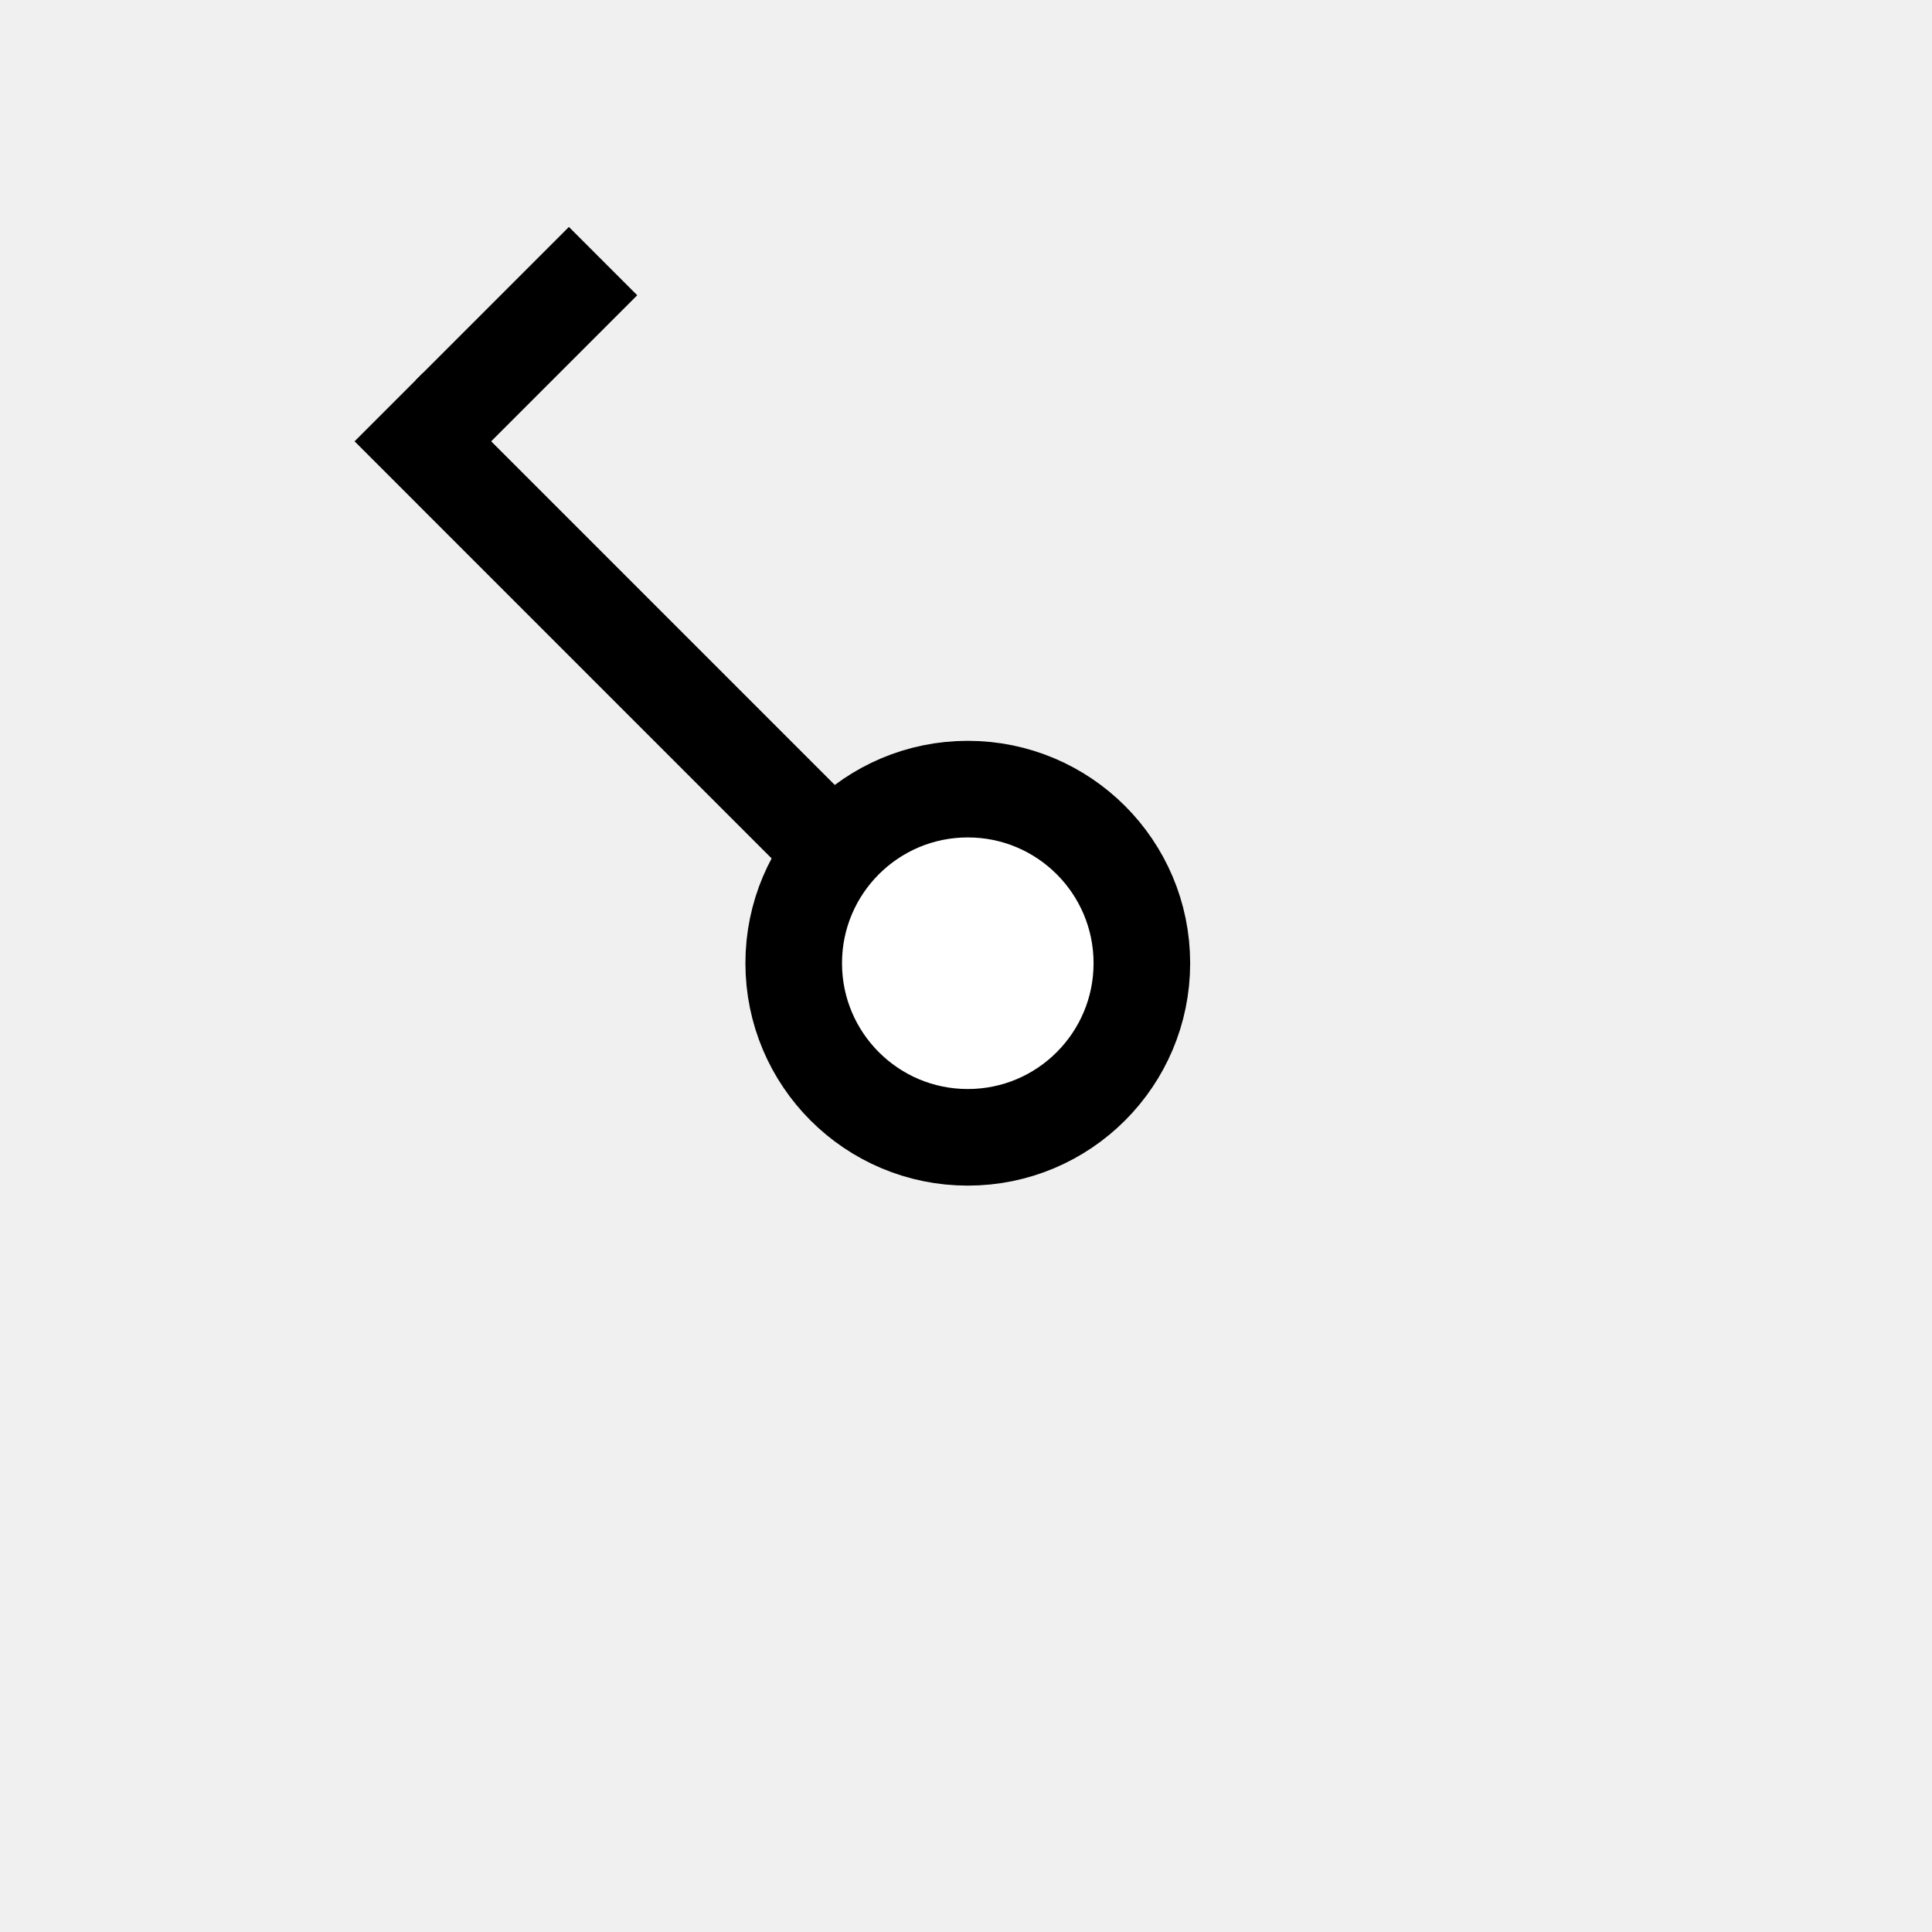
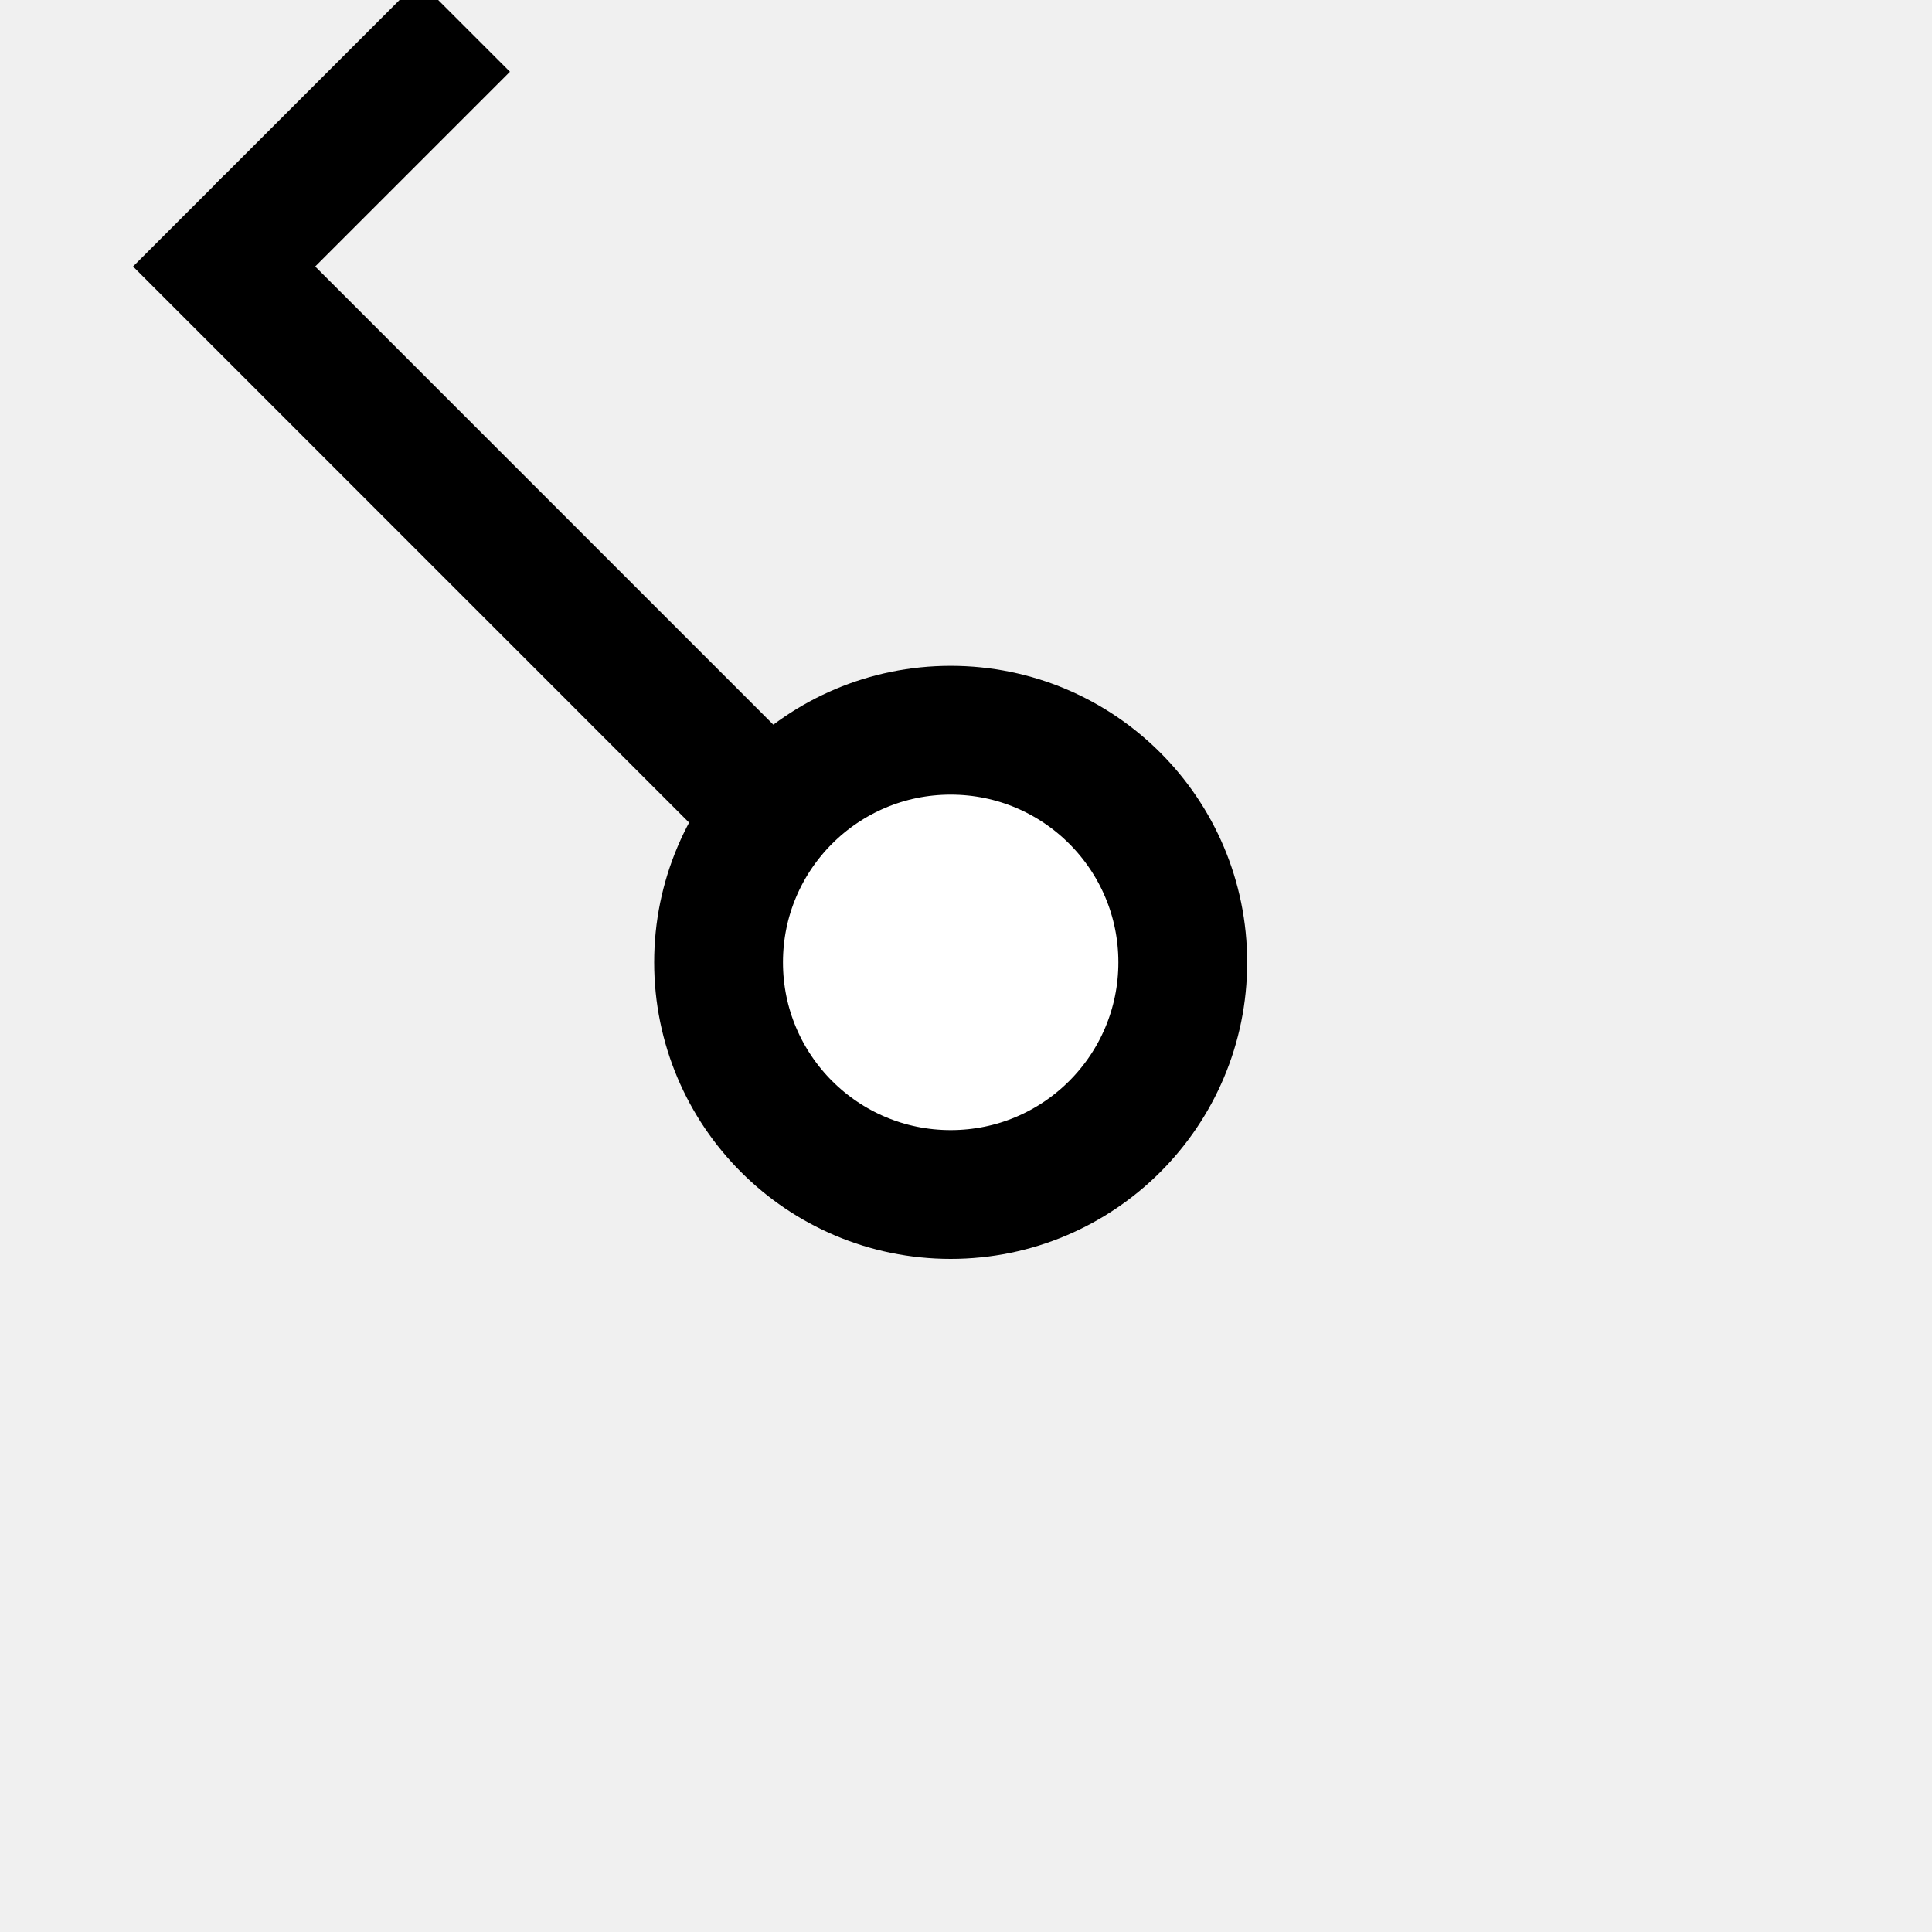
- <svg xmlns="http://www.w3.org/2000/svg" width="40" height="40" viewBox="0 0 40 40">
+ <svg xmlns="http://www.w3.org/2000/svg" width="30" height="30" viewBox="0 0 30 30">
  <g id="Layer_1" data-name="Layer 1">
-     <path d="M19.81 20.193 L8.048 8.43" fill="none" stroke="#000000" stroke-width="2" stroke-miterlimit="10" />
-     <path d="M16.433 19.942 C16.433 17.952 18.046 16.338 20.037 16.338 C22.028 16.338 23.641 17.952 23.641 19.942 C23.641 21.933 22.028 23.547 20.037 23.547 C18.046 23.547 16.433 21.933 16.433 19.942 Z" fill="#ffffff" stroke="#000000" stroke-width="2" stroke-miterlimit="10" />
-     <path d="M9.314 8.578 L12.486 5.406" fill="none" stroke="#000000" stroke-width="2" stroke-miterlimit="10" />
+     <g>
+       <path d="M14.535 15.194 L2.773 3.431" fill="none" stroke="#000000" stroke-width="2" stroke-miterlimit="10" />
+       <path d="M11.158 14.943 C11.158 12.953 12.771 11.339 14.762 11.339 C16.753 11.339 18.366 12.953 18.366 14.943 C18.366 16.934 16.753 18.548 14.762 18.548 C12.771 18.548 11.158 16.934 11.158 14.943 Z" fill="#ffffff" stroke="#000000" stroke-width="2" stroke-miterlimit="10" />
+       <path d="M4.039 3.579 L7.211 0.407" fill="none" stroke="#000000" stroke-width="2" stroke-miterlimit="10" />
+     </g>
  </g>
</svg>
